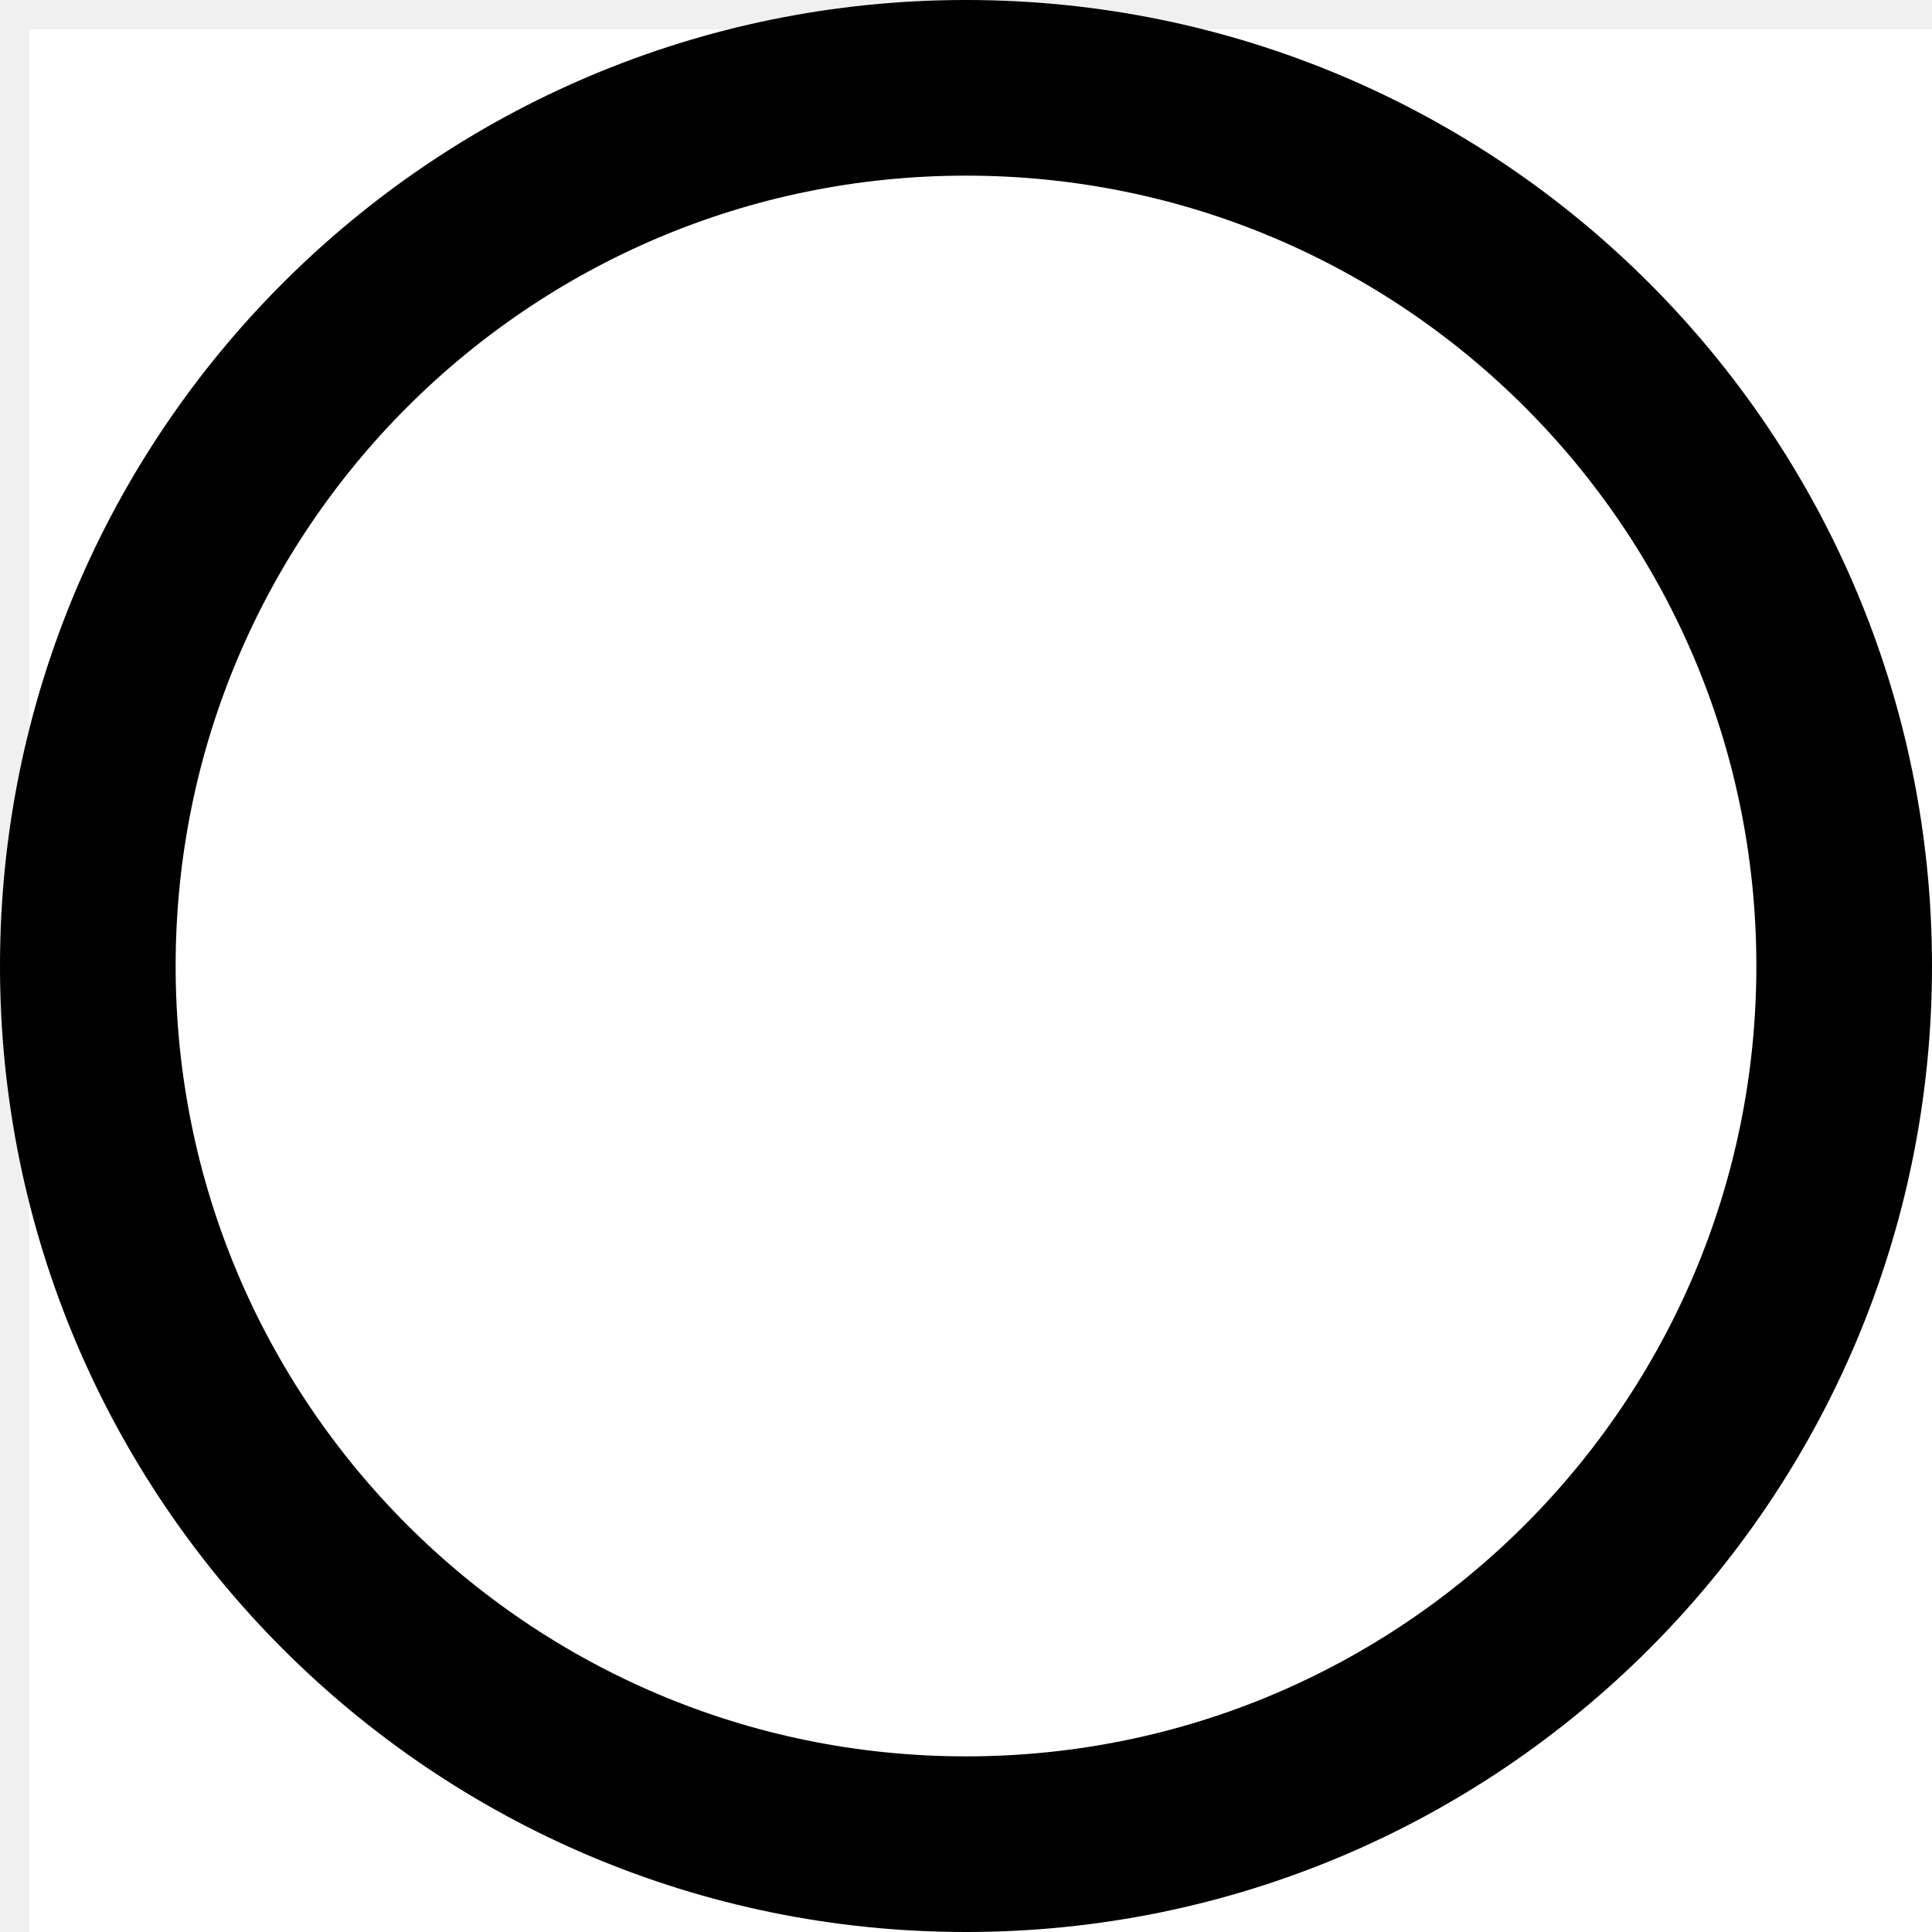
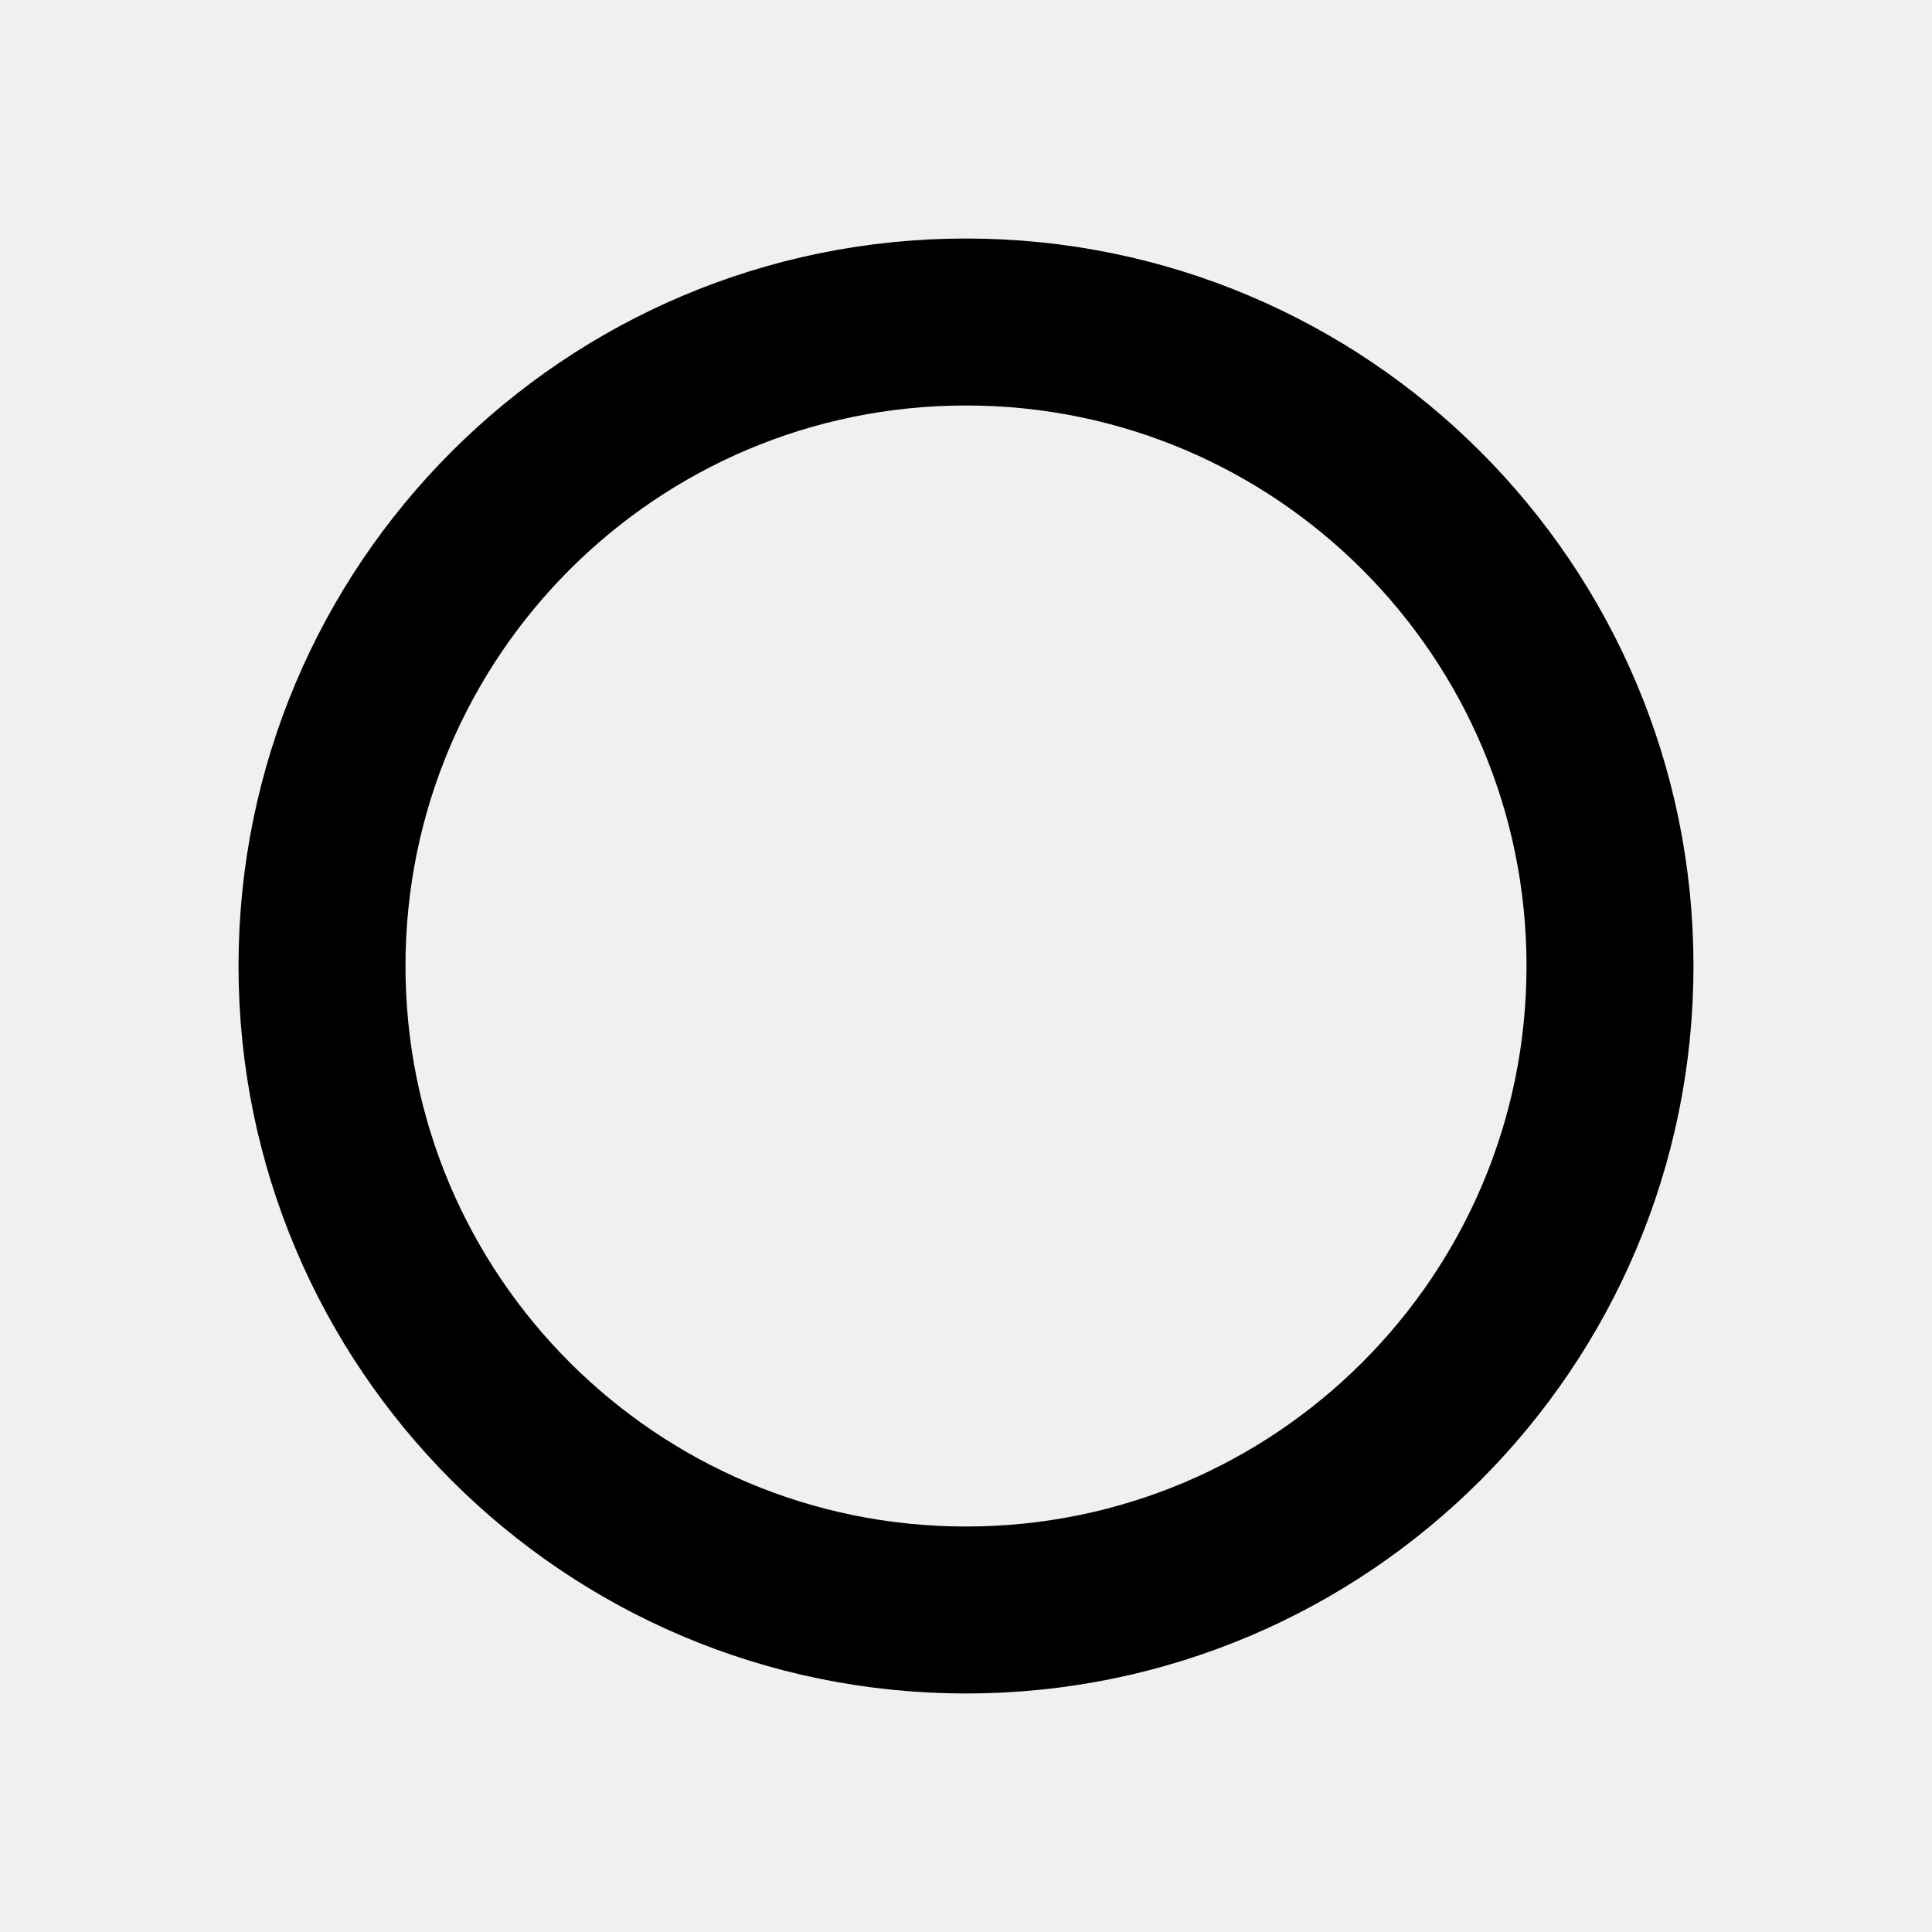
- <svg xmlns="http://www.w3.org/2000/svg" version="1.1" width="33px" height="33px" viewBox="-0.5 -0.5 33 33" content="&lt;mxfile host=&quot;app.diagrams.net&quot; modified=&quot;2024-06-27T09:24:38.398Z&quot; agent=&quot;Mozilla/5.0 (X11; Linux x86_64) AppleWebKit/537.36 (KHTML, like Gecko) Chrome/125.0.0.0 Safari/537.36&quot; etag=&quot;PiquDllETUqndNsnO1tP&quot; version=&quot;24.6.3&quot; scale=&quot;1&quot; border=&quot;0&quot;&gt;&#10;  &lt;diagram name=&quot;Page-1&quot; id=&quot;Czaa_ETfTO0ybPacIxeW&quot;&gt;&#10;    &lt;mxGraphModel dx=&quot;885&quot; dy=&quot;555&quot; grid=&quot;1&quot; gridSize=&quot;10&quot; guides=&quot;1&quot; tooltips=&quot;1&quot; connect=&quot;1&quot; arrows=&quot;1&quot; fold=&quot;1&quot; page=&quot;1&quot; pageScale=&quot;1&quot; pageWidth=&quot;850&quot; pageHeight=&quot;1100&quot; math=&quot;0&quot; shadow=&quot;0&quot;&gt;&#10;      &lt;root&gt;&#10;        &lt;mxCell id=&quot;0&quot; /&gt;&#10;        &lt;mxCell id=&quot;1&quot; parent=&quot;0&quot; /&gt;&#10;        &lt;mxCell id=&quot;BEDw3O1-PjKExo__hIJf-1&quot; value=&quot;&quot; style=&quot;ellipse;whiteSpace=wrap;html=1;aspect=fixed;strokeWidth=3;&quot; vertex=&quot;1&quot; parent=&quot;1&quot;&gt;&#10;          &lt;mxGeometry x=&quot;380&quot; y=&quot;250&quot; width=&quot;30&quot; height=&quot;30&quot; as=&quot;geometry&quot; /&gt;&#10;        &lt;/mxCell&gt;&#10;      &lt;/root&gt;&#10;    &lt;/mxGraphModel&gt;&#10;  &lt;/diagram&gt;&#10;&lt;/mxfile&gt;&#10;" style="background-color: rgb(255, 255, 255);">
+ <svg xmlns="http://www.w3.org/2000/svg" version="1.1" width="81px" height="81px" viewBox="-0.5 -0.5 81 81" content="&lt;mxfile host=&quot;app.diagrams.net&quot; modified=&quot;2022-06-14T11:39:51.592Z&quot; agent=&quot;5.0 (Macintosh; Intel Mac OS X 10_15_7) AppleWebKit/537.36 (KHTML, like Gecko) Chrome/102.0.5.61 Safari/537.36&quot; etag=&quot;P9OQbmiqexh9q5-2bi6V&quot; version=&quot;20.0.1&quot; type=&quot;device&quot;&gt;&lt;diagram id=&quot;q2Jdgrp_VxGA1Gh-hC75&quot; name=&quot;Page-1&quot;&gt;jZJNT4QwEIZ/DUcToO6qV9hFDxoPaDiaBmZpk0KbUgT89RY75SObTbyQ6TOfvDMBSZvxWVPF3mQFIojDagzIKYjjp/uj/c5gcuAYEQdqzSuHohXk/AcQhkh7XkG3CzRSCsPVHpaybaE0O0a1lsM+7CLFvquiNVyBvKTimha8MszRx0O48hfgNfOdoxA9DfXBCDpGKzlsEDkHJNVSGmc1Ywpi1s7r4vKyG95lMA2t+U9CX8afWr1nRd9+nJIi+0rJ6x1W+aaixx/GYc3kFbBVrNj2kQyMG8gVLWfPYNdtGTONsK/ImrRTbgMXPoJtmmBt0AbGm0NHixT2hEA2YPRkQzAhfkD18HxiL++wWQYittmDZxTXXy+VV4WsgSL557qMP9/mosn5Fw==&lt;/diagram&gt;&lt;/mxfile&gt;">
  <defs />
-   <rect fill="#ffffff" width="100%" height="100%" x="0" y="0" />
  <g>
-     <g data-cell-id="0">
-       <g data-cell-id="1">
-         <g data-cell-id="BEDw3O1-PjKExo__hIJf-1">
-           <g>
-             <ellipse cx="16" cy="16" rx="15" ry="15" fill="rgb(255, 255, 255)" stroke="rgb(0, 0, 0)" stroke-width="3" pointer-events="all" />
-           </g>
-         </g>
-       </g>
-     </g>
+     <ellipse cx="40" cy="40" rx="27" ry="27" fill="none" stroke="rgb(0, 0, 0)" stroke-width="7" pointer-events="all" />
  </g>
</svg>
